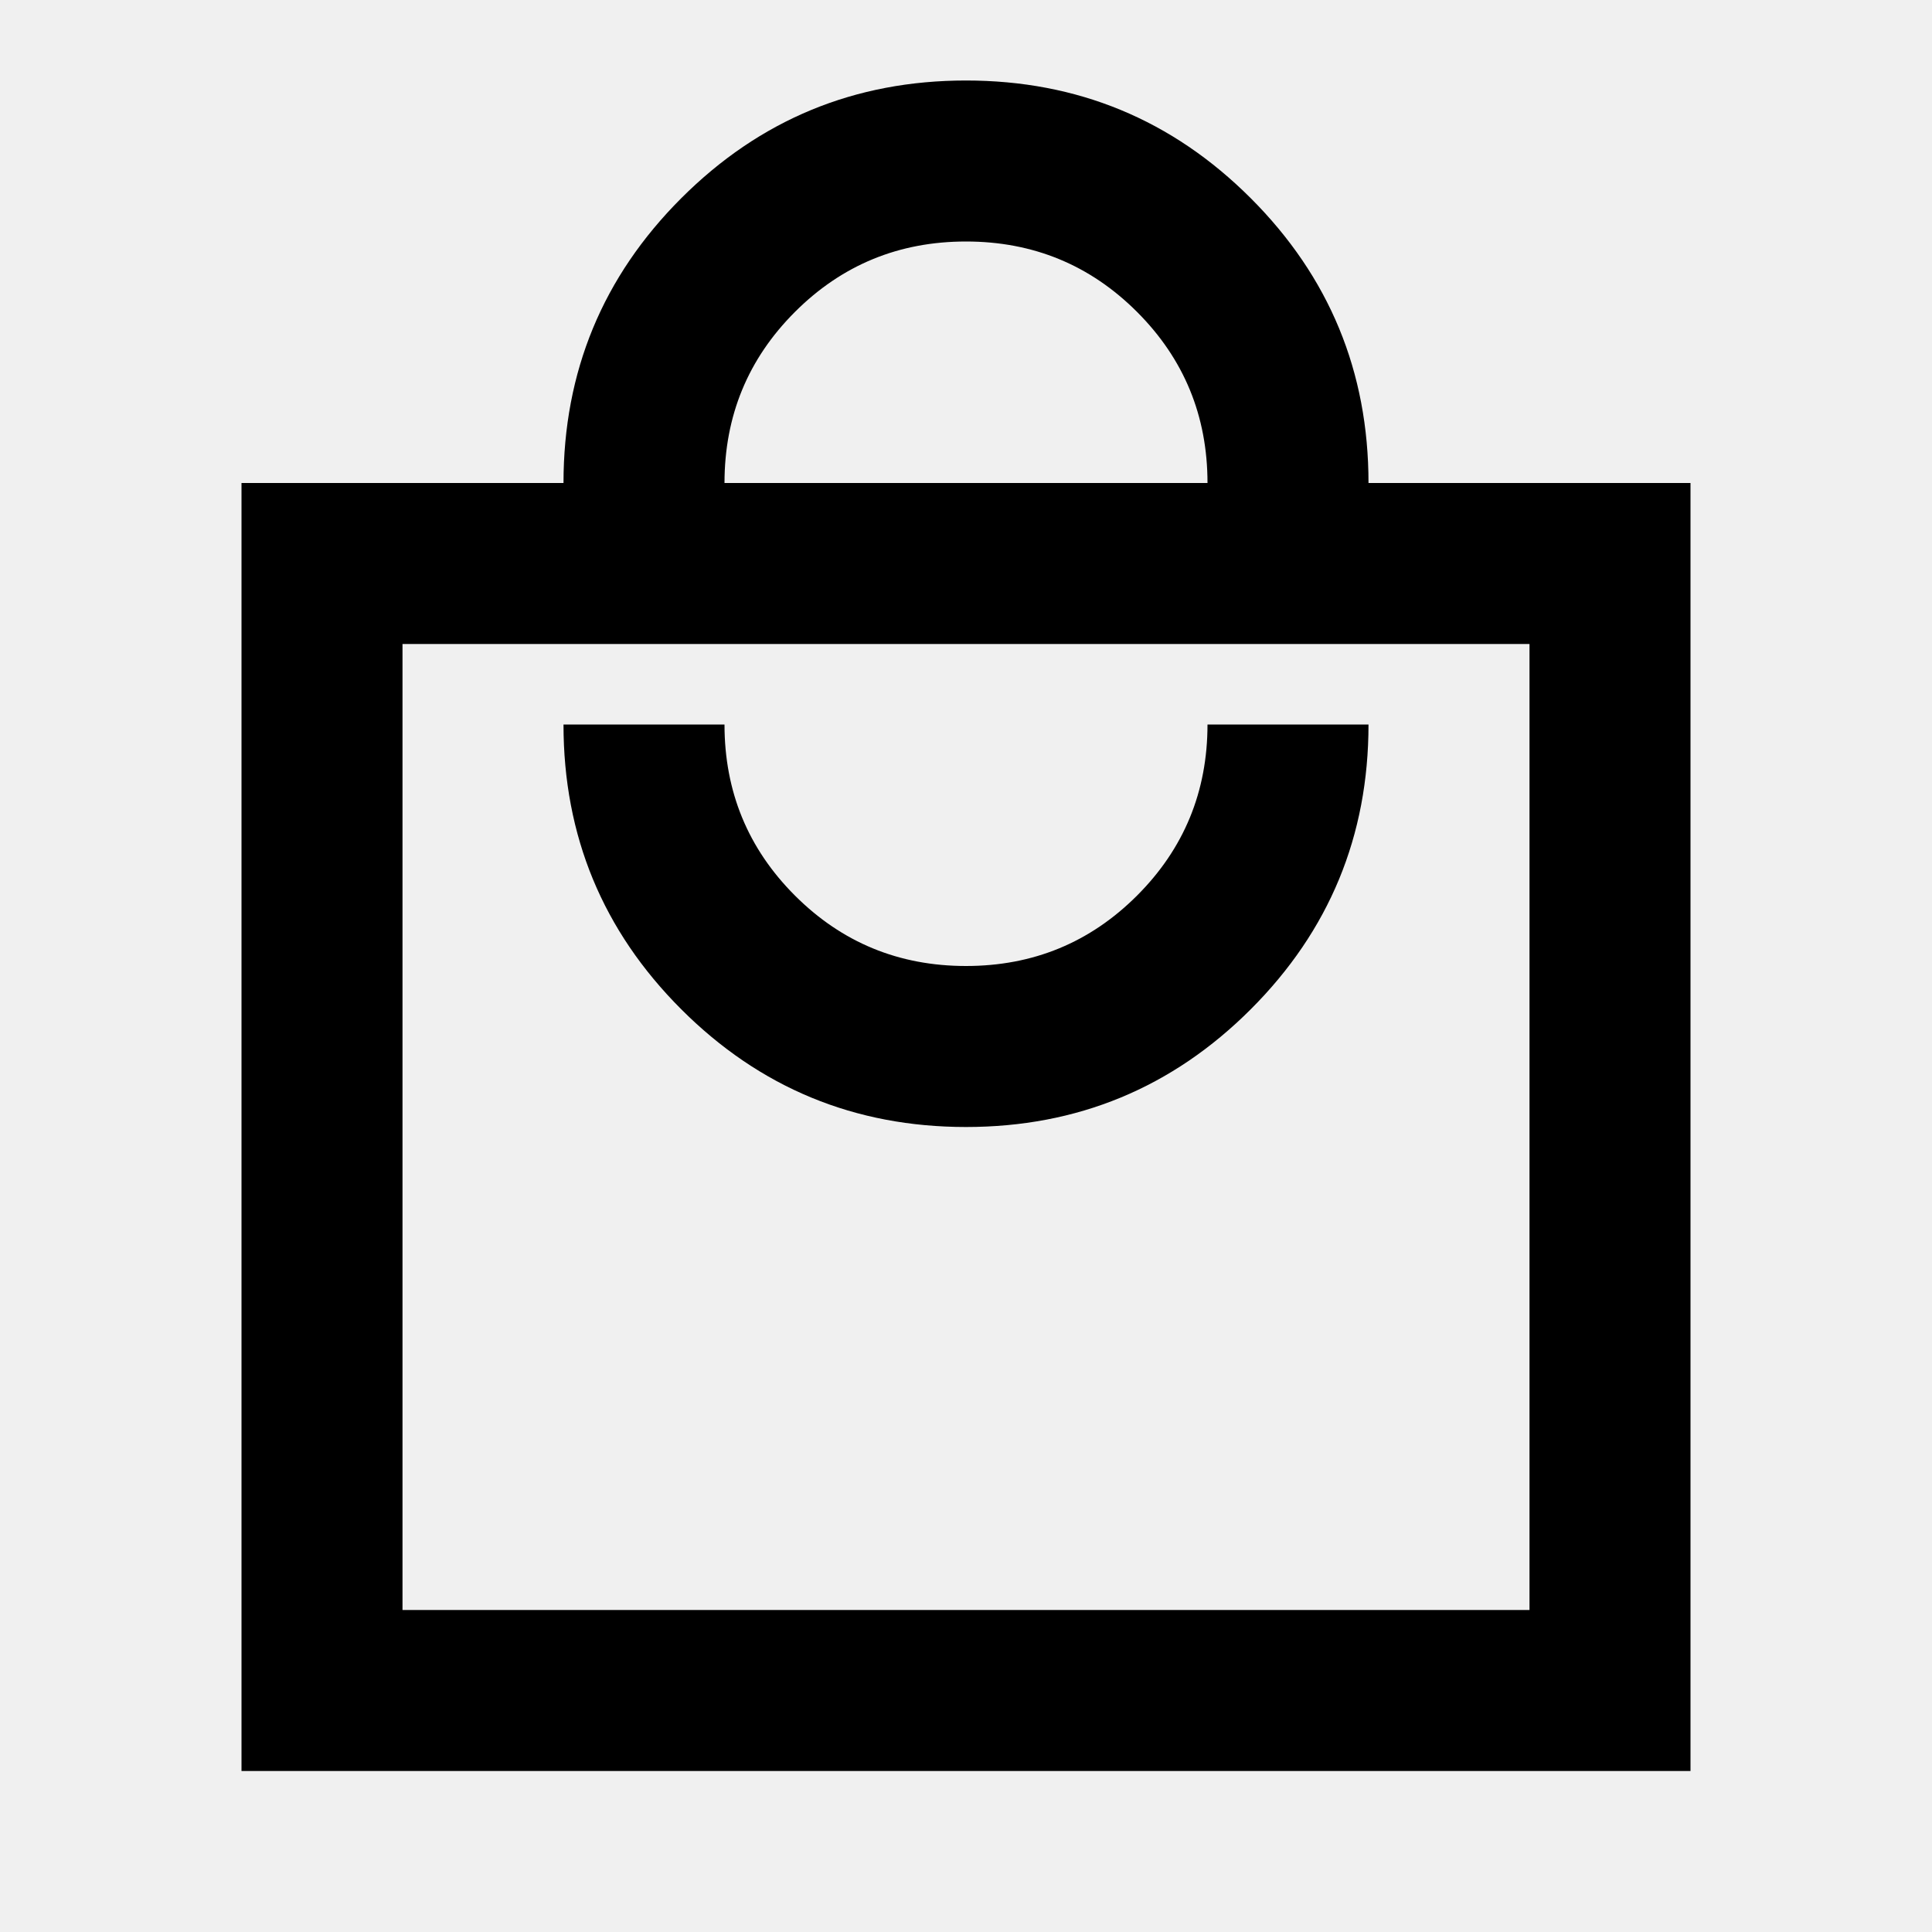
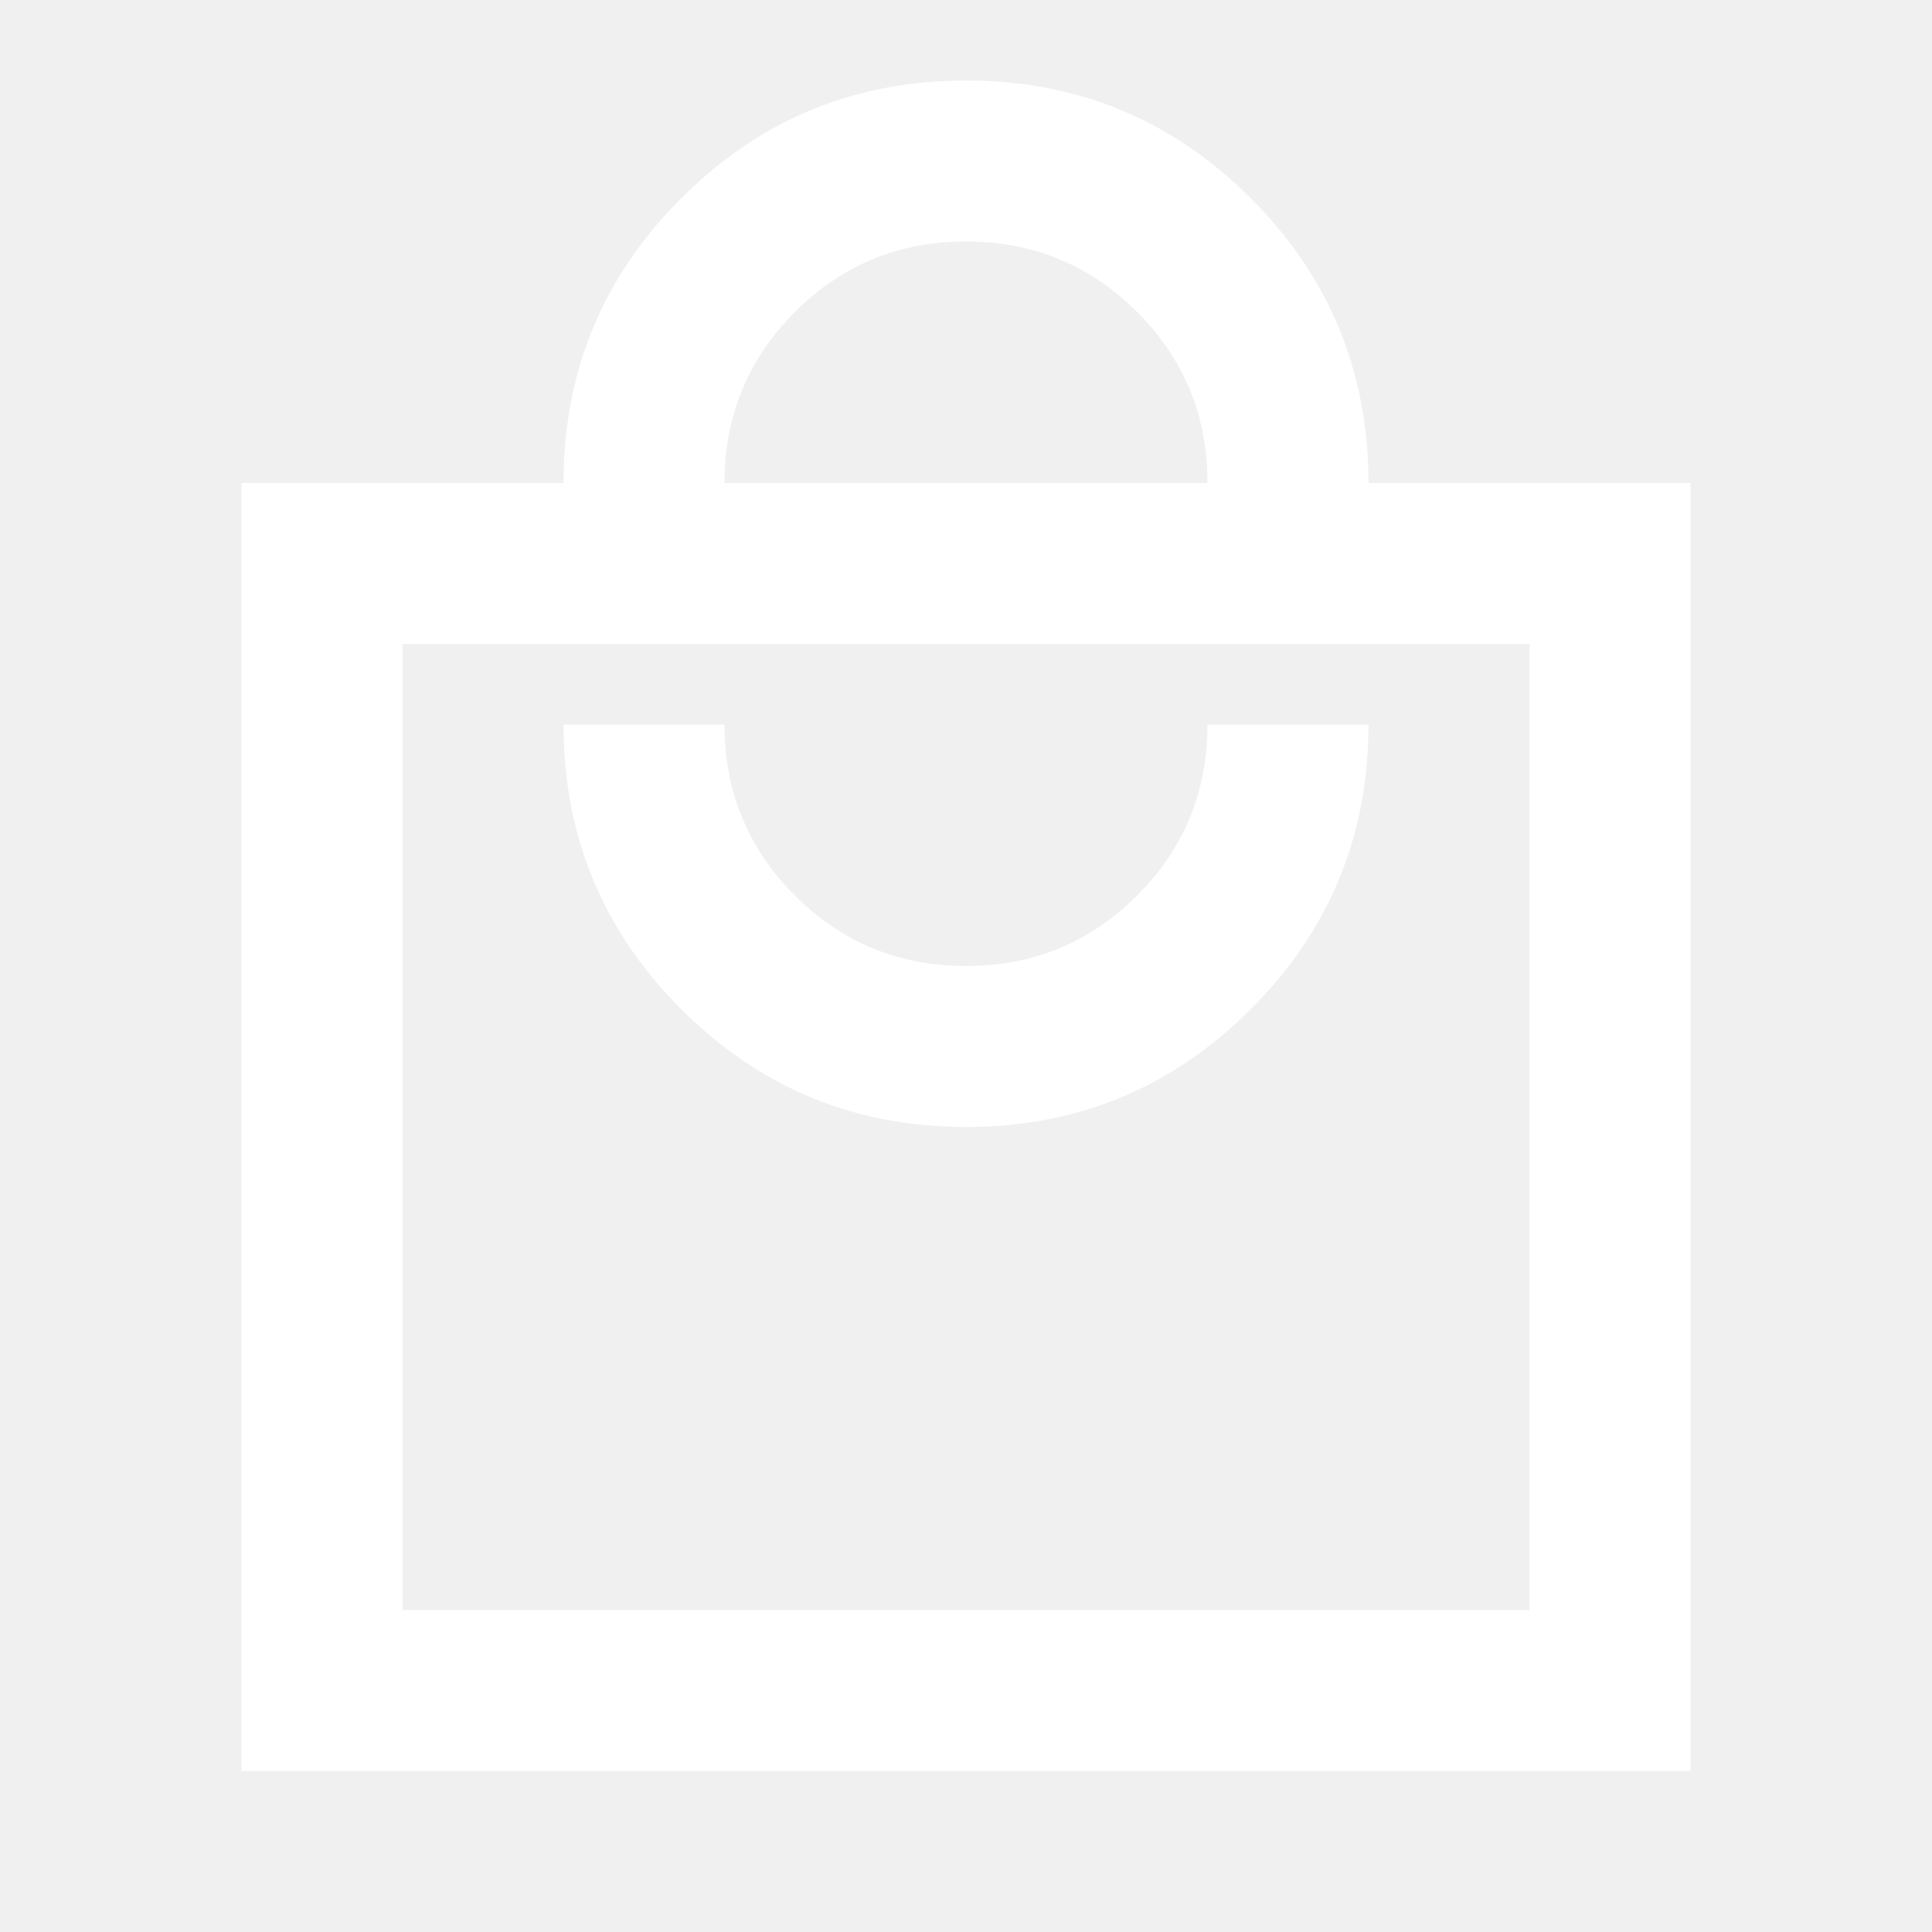
- <svg xmlns="http://www.w3.org/2000/svg" height="24" viewBox="0 -960 960 960" width="24">
-   <path d="M120-80v-640h160q0-83 58.5-141.5T480-920q83 0 141.5 58.5T680-720h160v640H120Zm80-80h560v-480H200v480Zm280-240q83 0 141.5-58.5T680-600h-80q0 50-35 85t-85 35q-50 0-85-35t-35-85h-80q0 83 58.5 141.5T480-400ZM360-720h240q0-50-35-85t-85-35q-50 0-85 35t-35 85ZM200-160v-480 480Z" />
+ <svg xmlns="http://www.w3.org/2000/svg" width="24" height="24" viewBox="0 0 24 24" fill="none">
+   <path d="M3 22V6H7C7 4.617 7.487 3.438 8.463 2.462C9.438 1.488 10.617 1 12 1C13.383 1 14.562 1.488 15.537 2.462C16.512 3.438 17 4.617 17 6H21V22H3ZM5 20H19V8H5V20ZM12 14C13.383 14 14.562 13.512 15.537 12.537C16.512 11.562 17 10.383 17 9H15C15 9.833 14.708 10.542 14.125 11.125C13.542 11.708 12.833 12 12 12C11.167 12 10.458 11.708 9.875 11.125C9.292 10.542 9 9.833 9 9H7C7 10.383 7.487 11.562 8.463 12.537C9.438 13.512 10.617 14 12 14ZM9 6H15C15 5.167 14.708 4.458 14.125 3.875C13.542 3.292 12.833 3 12 3C11.167 3 10.458 3.292 9.875 3.875C9.292 4.458 9 5.167 9 6Z" fill="white" />
</svg>
